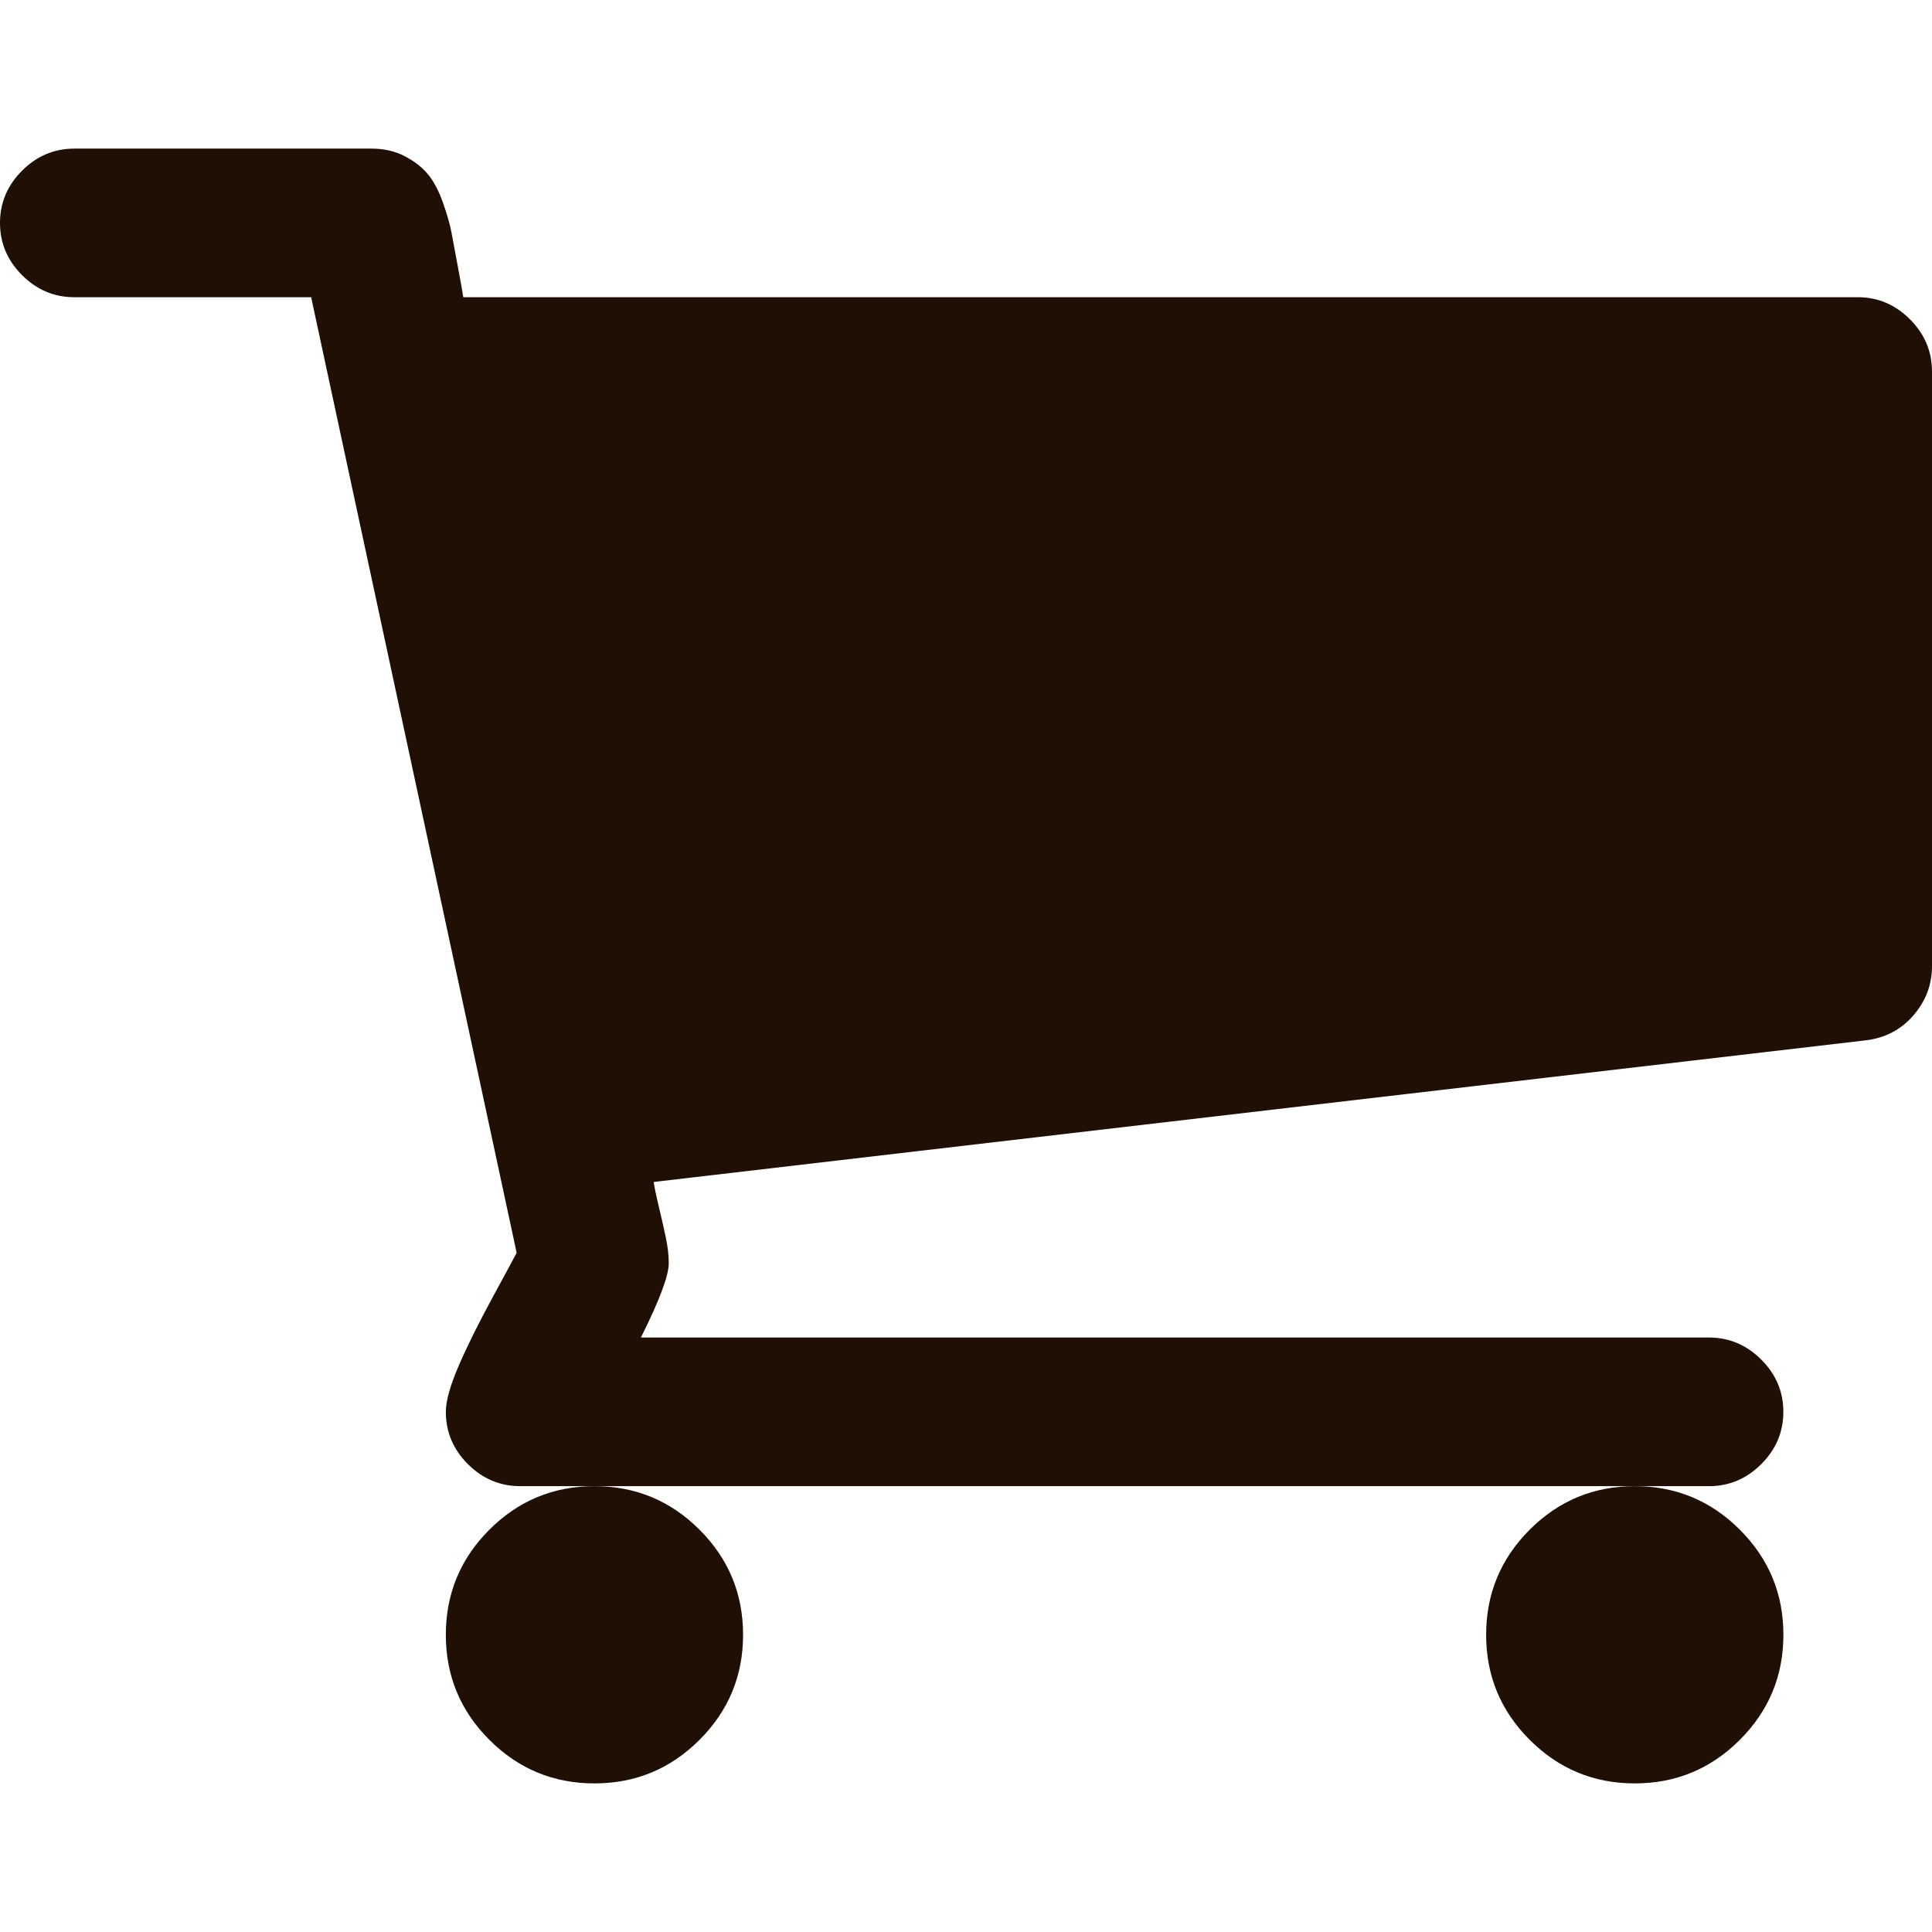
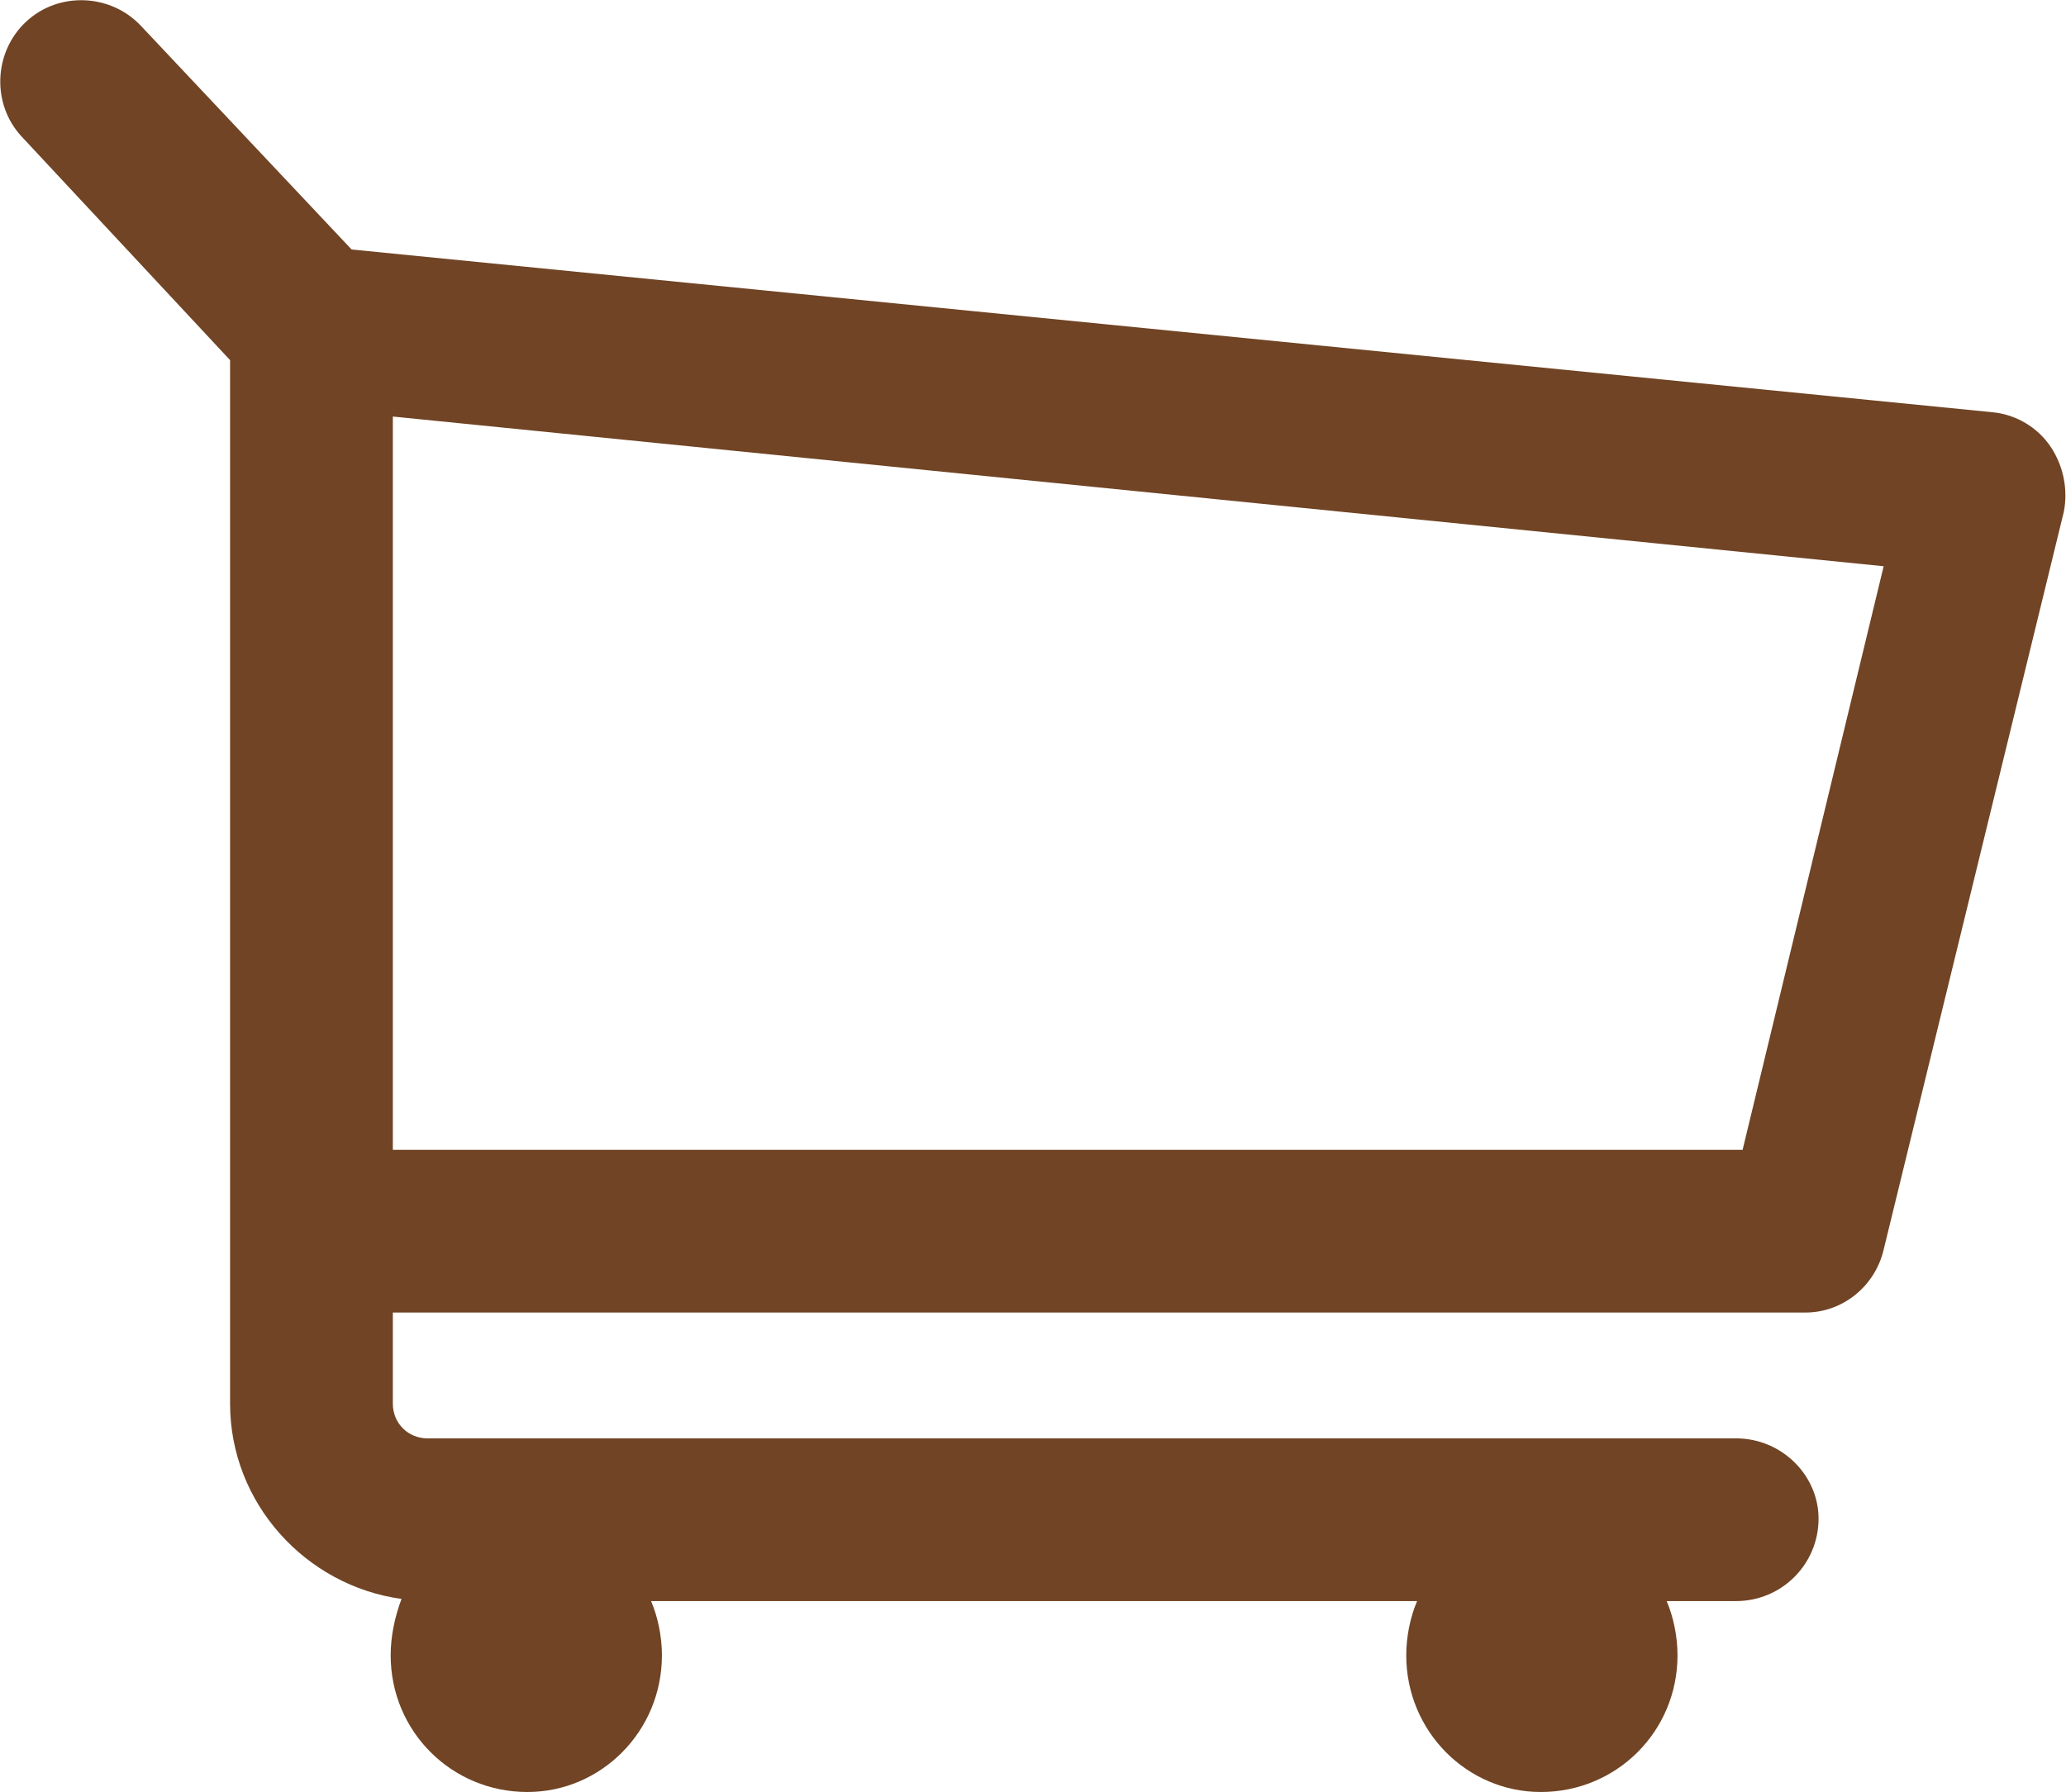
- <svg xmlns="http://www.w3.org/2000/svg" fill="#1f0f05" version="1.1" id="Capa_1" x="0px" y="0px" width="475.084px" height="475.085px" viewBox="0 0 475.084 475.085" style="enable-background:new 0 0 475.084 475.085;" xml:space="preserve">
-   <g>
-     <g>
-       <path d="M365.446,401.998c0,10.092,3.579,18.702,10.711,25.834c7.132,7.139,15.749,10.711,25.845,10.711    c10.081,0,18.698-3.572,25.83-10.711c7.139-7.132,10.711-15.742,10.711-25.834s-3.568-18.702-10.711-25.841    c-7.132-7.132-15.749-10.704-25.83-10.704c-10.096,0-18.713,3.572-25.845,10.704C369.025,383.296,365.446,391.906,365.446,401.998    z" />
-       <path d="M469.658,78.51c-3.618-3.617-7.898-5.426-12.848-5.426H113.918c-0.193-1.331-0.621-3.756-1.287-7.277    c-0.666-3.523-1.188-6.329-1.569-8.425c-0.383-2.087-1.093-4.611-2.142-7.561c-1.047-2.952-2.284-5.286-3.711-6.995    c-1.425-1.718-3.328-3.189-5.708-4.43c-2.378-1.233-5.092-1.853-8.136-1.853H18.276c-4.952,0-9.234,1.812-12.85,5.424    C1.809,45.583,0,49.868,0,54.816s1.809,9.231,5.426,12.847c3.619,3.617,7.902,5.424,12.85,5.424h58.237l50.532,234.976    c-0.378,0.76-2.329,4.373-5.852,10.848c-3.521,6.475-6.328,12.135-8.42,16.988c-2.093,4.859-3.14,8.616-3.14,11.279    c0,4.948,1.809,9.232,5.424,12.854c3.621,3.606,7.902,5.421,12.851,5.421h18.272h255.815h18.261c4.948,0,9.232-1.814,12.847-5.421    c3.62-3.621,5.427-7.905,5.427-12.854c0-4.949-1.807-9.233-5.427-12.847c-3.614-3.614-7.898-5.428-12.847-5.428h-262.66    c4.57-9.138,6.854-15.222,6.854-18.268c0-1.909-0.238-4.004-0.715-6.283s-1.047-4.805-1.713-7.569    c-0.667-2.752-1.093-4.799-1.283-6.133l298.077-34.831c4.753-0.575,8.658-2.614,11.703-6.14c3.046-3.518,4.565-7.562,4.565-12.133    V91.363C475.082,86.415,473.278,82.132,469.658,78.51z" />
-       <path d="M109.632,401.998c0,10.092,3.567,18.702,10.706,25.834c7.141,7.139,15.75,10.711,25.841,10.711    c10.085,0,18.699-3.572,25.835-10.711c7.139-7.132,10.71-15.742,10.71-25.834s-3.568-18.702-10.71-25.841    c-7.137-7.132-15.75-10.704-25.835-10.704c-10.09,0-18.704,3.572-25.841,10.704C113.203,383.296,109.632,391.906,109.632,401.998z    " />
+ <svg xmlns="http://www.w3.org/2000/svg" xml:space="preserve" width="82.28mm" height="71.386mm" version="1.1" style="shape-rendering:geometricPrecision; text-rendering:geometricPrecision; image-rendering:optimizeQuality; fill-rule:evenodd; clip-rule:evenodd" viewBox="0 0 952 826">
+   <defs>
+     <style type="text/css">
+    
+     .fil0 {fill:#704424}
+    
+   </style>
+   </defs>
+   <g id="Слой_x0020_1">
+     <g id="_2666447939824">
+       <g>
+         <path class="fil0" d="M945 206c-6,-9 -16,-15 -27,-16l-756 -75 -97 -103c-14,-15 -38,-16 -53,-2 -15,14 -16,38 -2,53l96 103 0 481c0,46 35,84 79,90 -3,8 -5,17 -5,26 0,35 28,63 63,63 34,0 62,-28 62,-63 0,-9 -2,-18 -5,-25l353 0c-3,7 -5,16 -5,25 0,35 28,63 62,63 35,0 63,-28 63,-63 0,-9 -2,-18 -5,-25l32 0c21,0 38,-17 38,-38 0,-20 -17,-37 -38,-37l-603 0c-9,0 -16,-7 -16,-16l0 -42 651 0c17,0 32,-12 36,-29l83 -340c2,-10 0,-21 -6,-30zm-142 324l-622 0 0 -338 687 69 -65 269z" />
+       </g>
+       <g>
+    </g>
+       <g>
+    </g>
+       <g>
+    </g>
+       <g>
+    </g>
+       <g>
+    </g>
+       <g>
+    </g>
+       <g>
+    </g>
+       <g>
+    </g>
+       <g>
+    </g>
+       <g>
+    </g>
+       <g>
+    </g>
+       <g>
+    </g>
+       <g>
+    </g>
+       <g>
+    </g>
+       <g>
+    </g>
    </g>
  </g>
-   <g>
- </g>
-   <g>
- </g>
-   <g>
- </g>
-   <g>
- </g>
-   <g>
- </g>
-   <g>
- </g>
-   <g>
- </g>
-   <g>
- </g>
-   <g>
- </g>
-   <g>
- </g>
-   <g>
- </g>
-   <g>
- </g>
-   <g>
- </g>
-   <g>
- </g>
-   <g>
- </g>
</svg>
